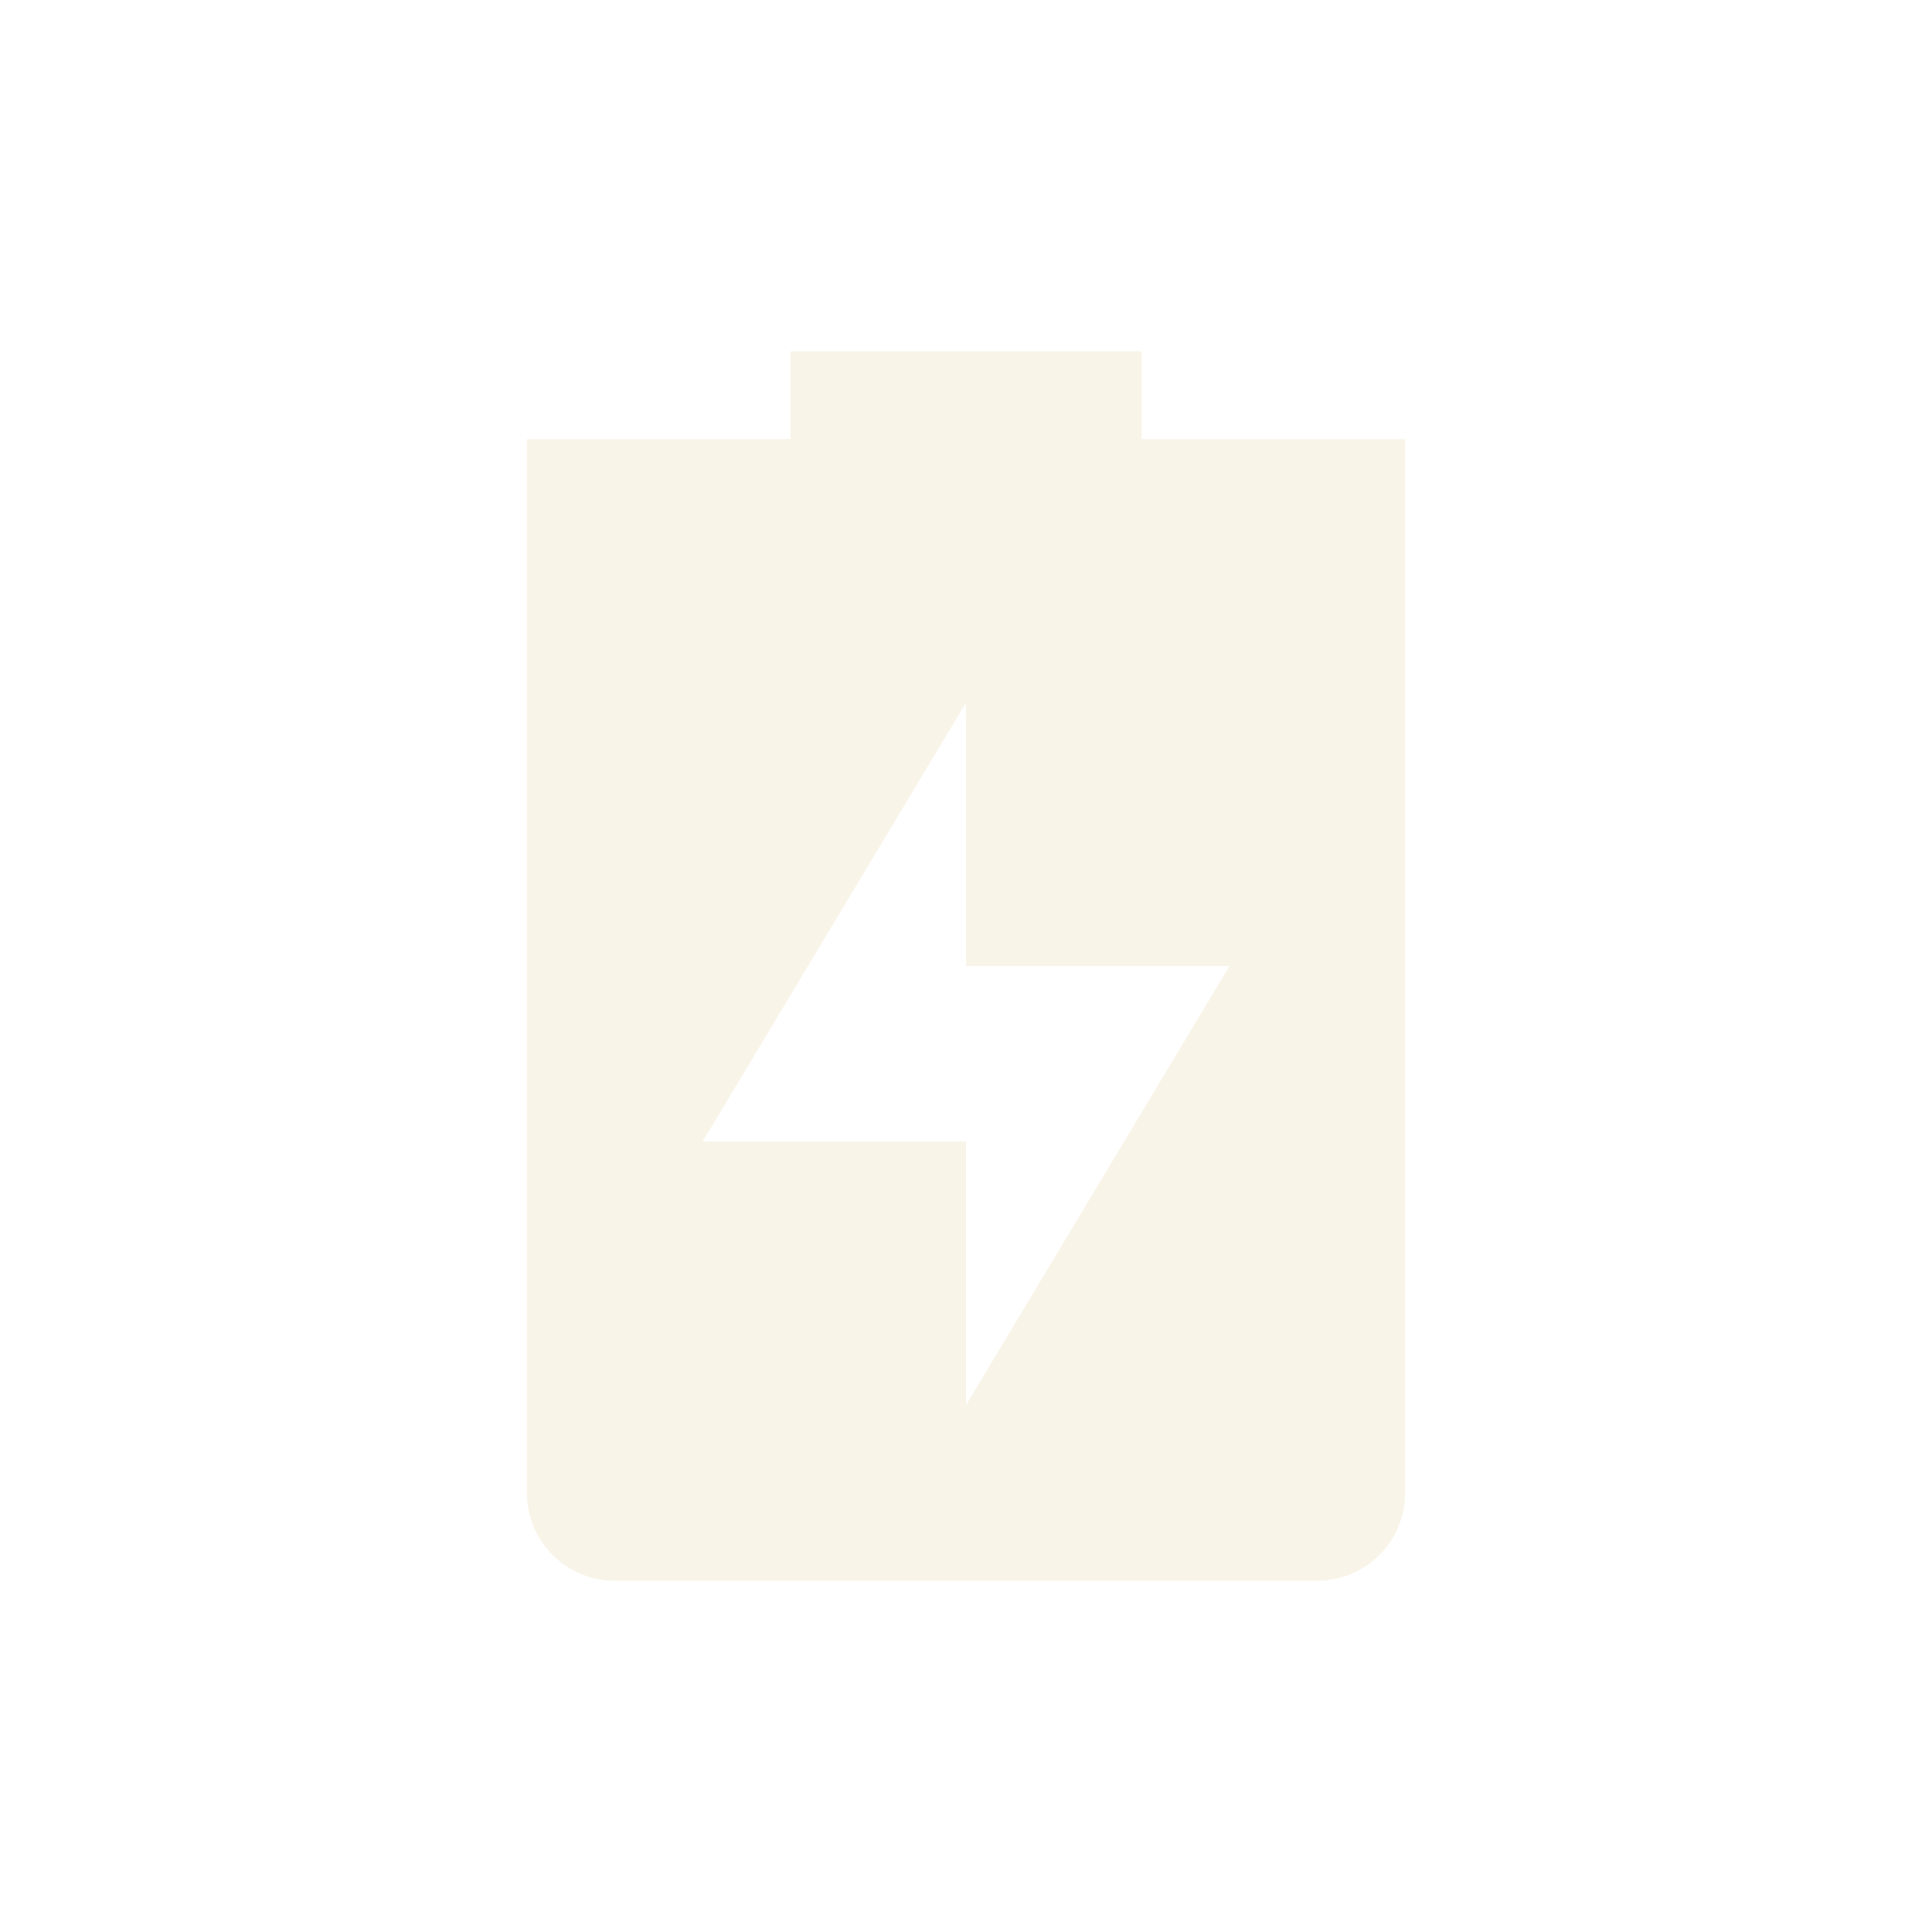
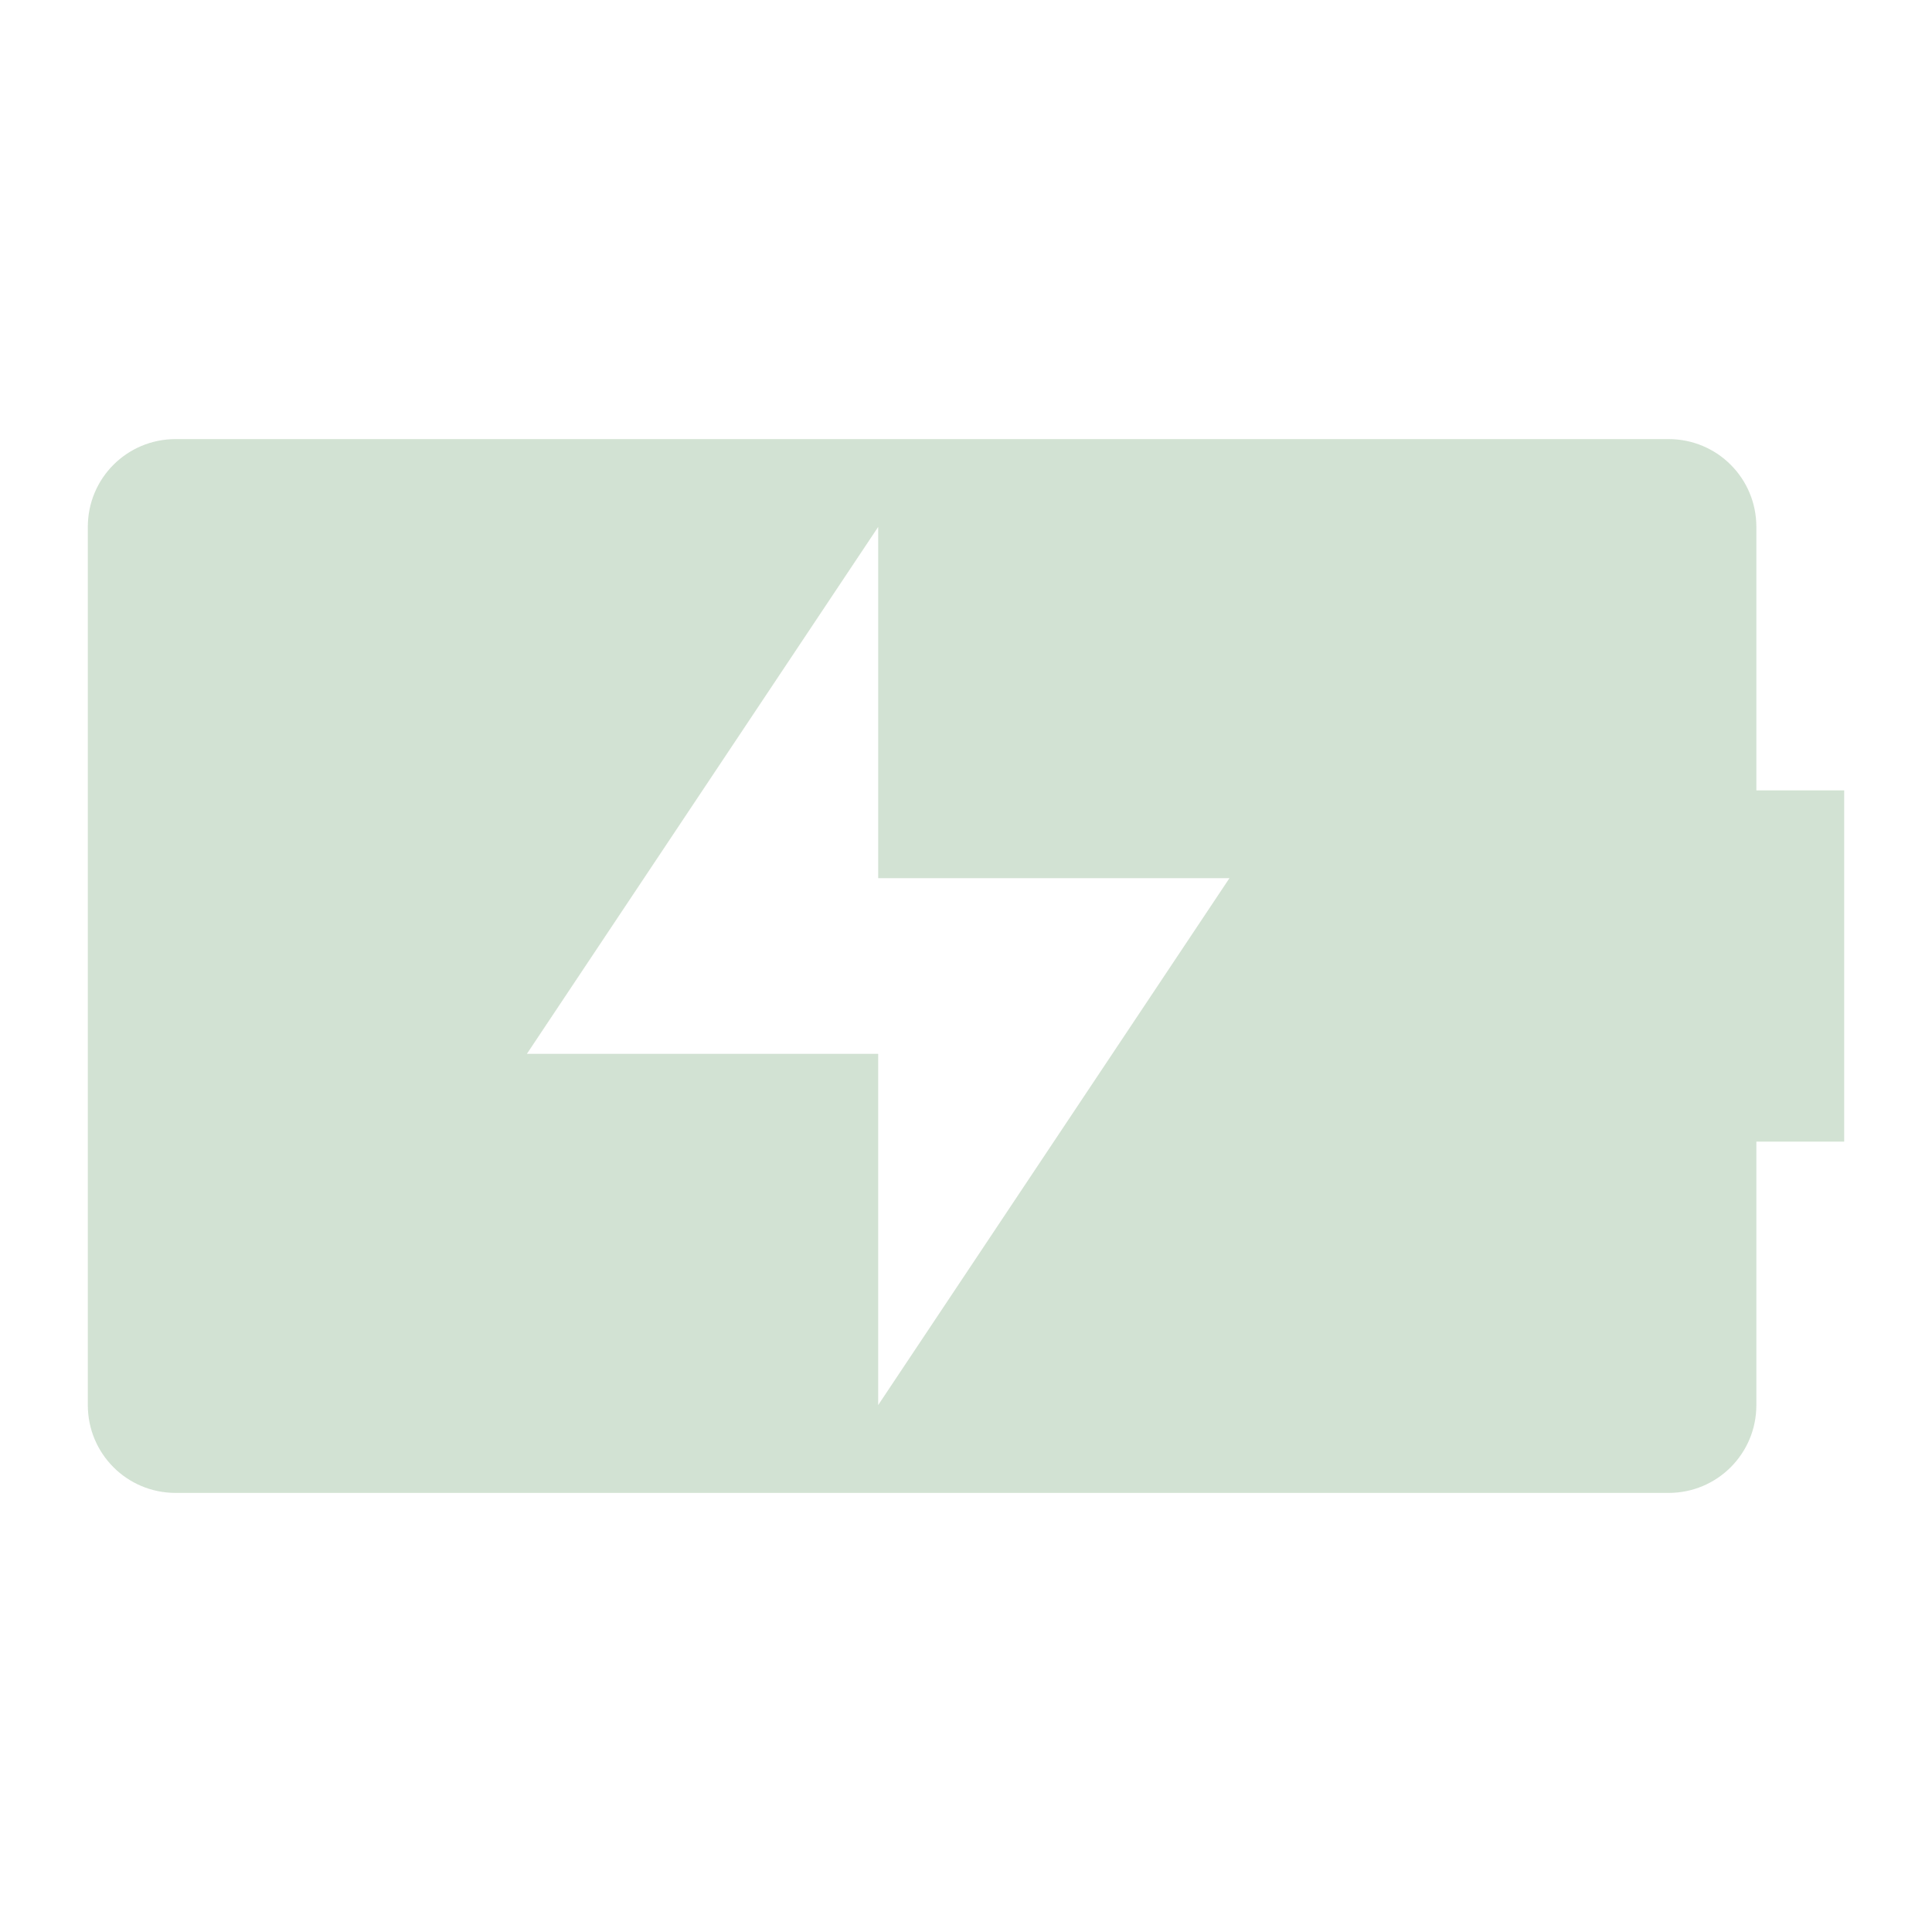
<svg xmlns="http://www.w3.org/2000/svg" width="22" height="22" version="1.1">
  <defs>
    <style id="current-color-scheme" type="text/css">.ColorScheme-Text { color:#ebdbb2; } .ColorScheme-Highlight { color:#458588; } .ColorScheme-NeutralText { color:#fe8019; } .ColorScheme-PositiveText { color:#689d6a; } .ColorScheme-NegativeText { color:#fb4934; }</style>
  </defs>
-   <path class="ColorScheme-Text" d="m9 4v1h-3v12c0 0.55 0.446 1 1 1h8c0.554 0 1-0.45 1-1v-12h-3v-1zm2 4v3h3l-3 5v-3h-3z" fill="currentColor" opacity=".3" />
+   <path class="ColorScheme-PositiveText" d="m2 5c-0.554 0-1 0.446-1 1v10c0 0.554 0.446 1 1 1h17c0.554 0 1-0.446 1-1v-3h1v-4h-1v-3c0-0.554-0.446-1-1-1zm8 1v4h4l-4 6v-4h-4z" fill="currentColor" opacity=".3" />
</svg>
